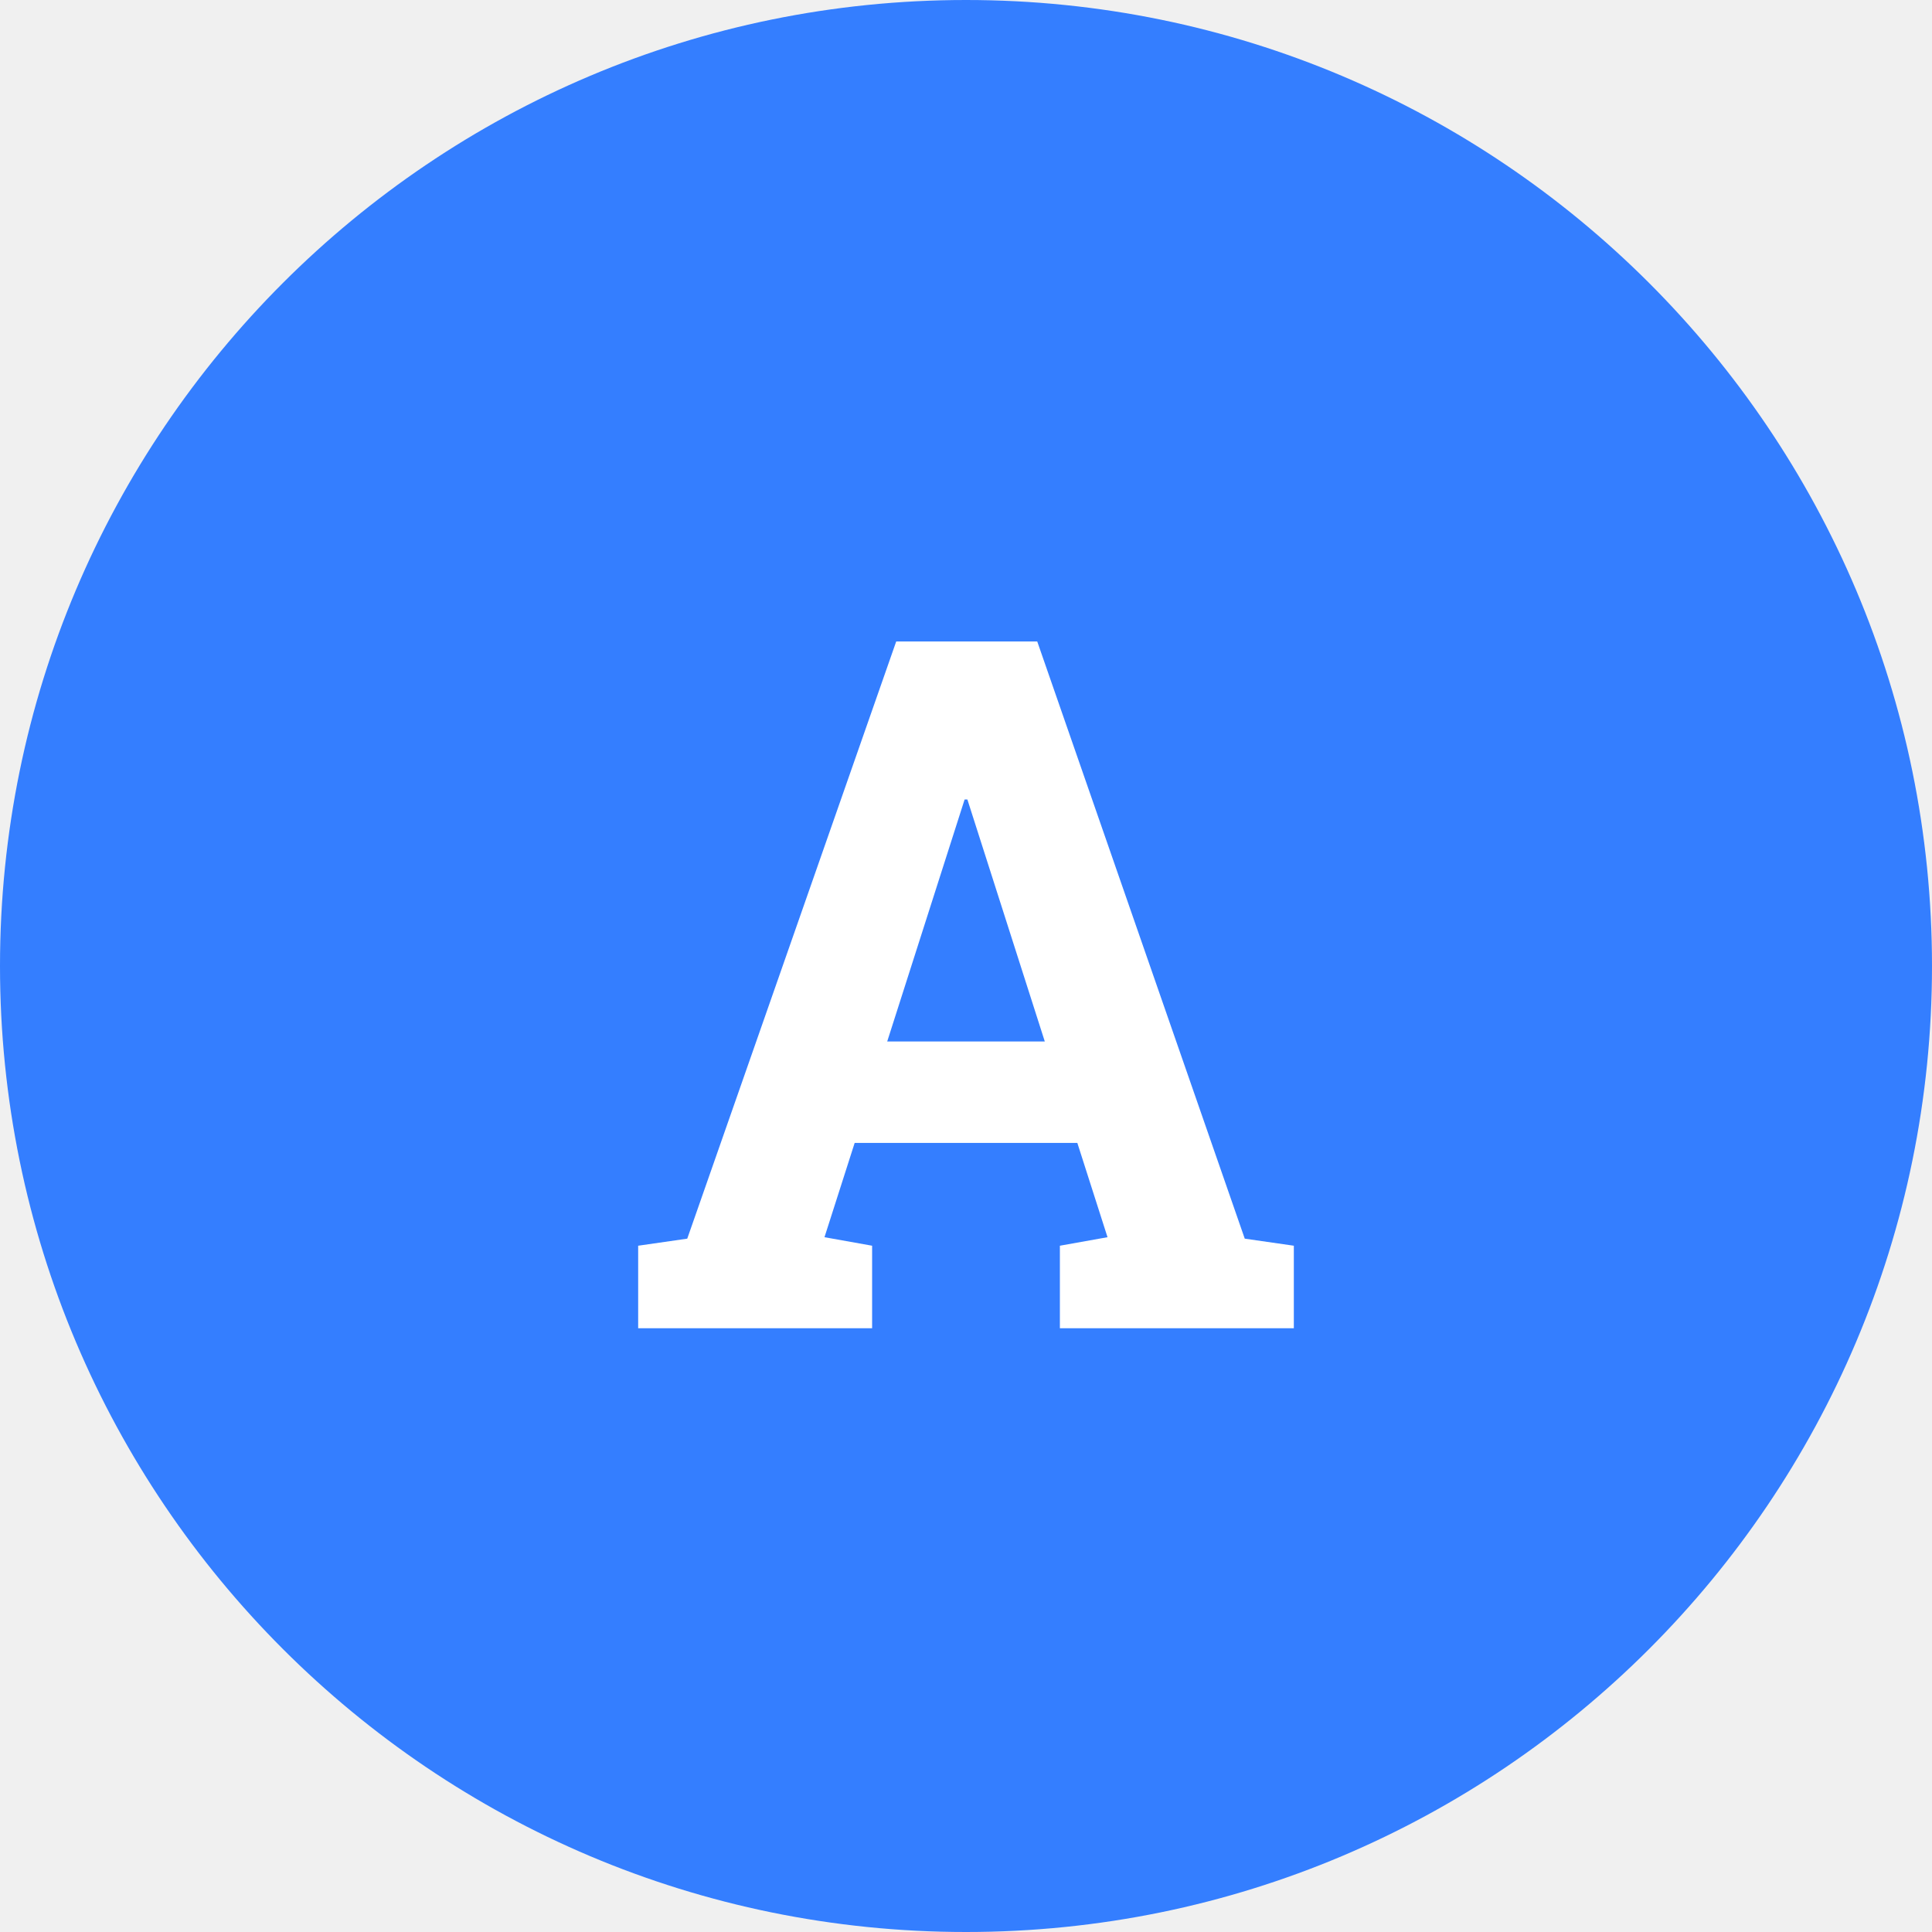
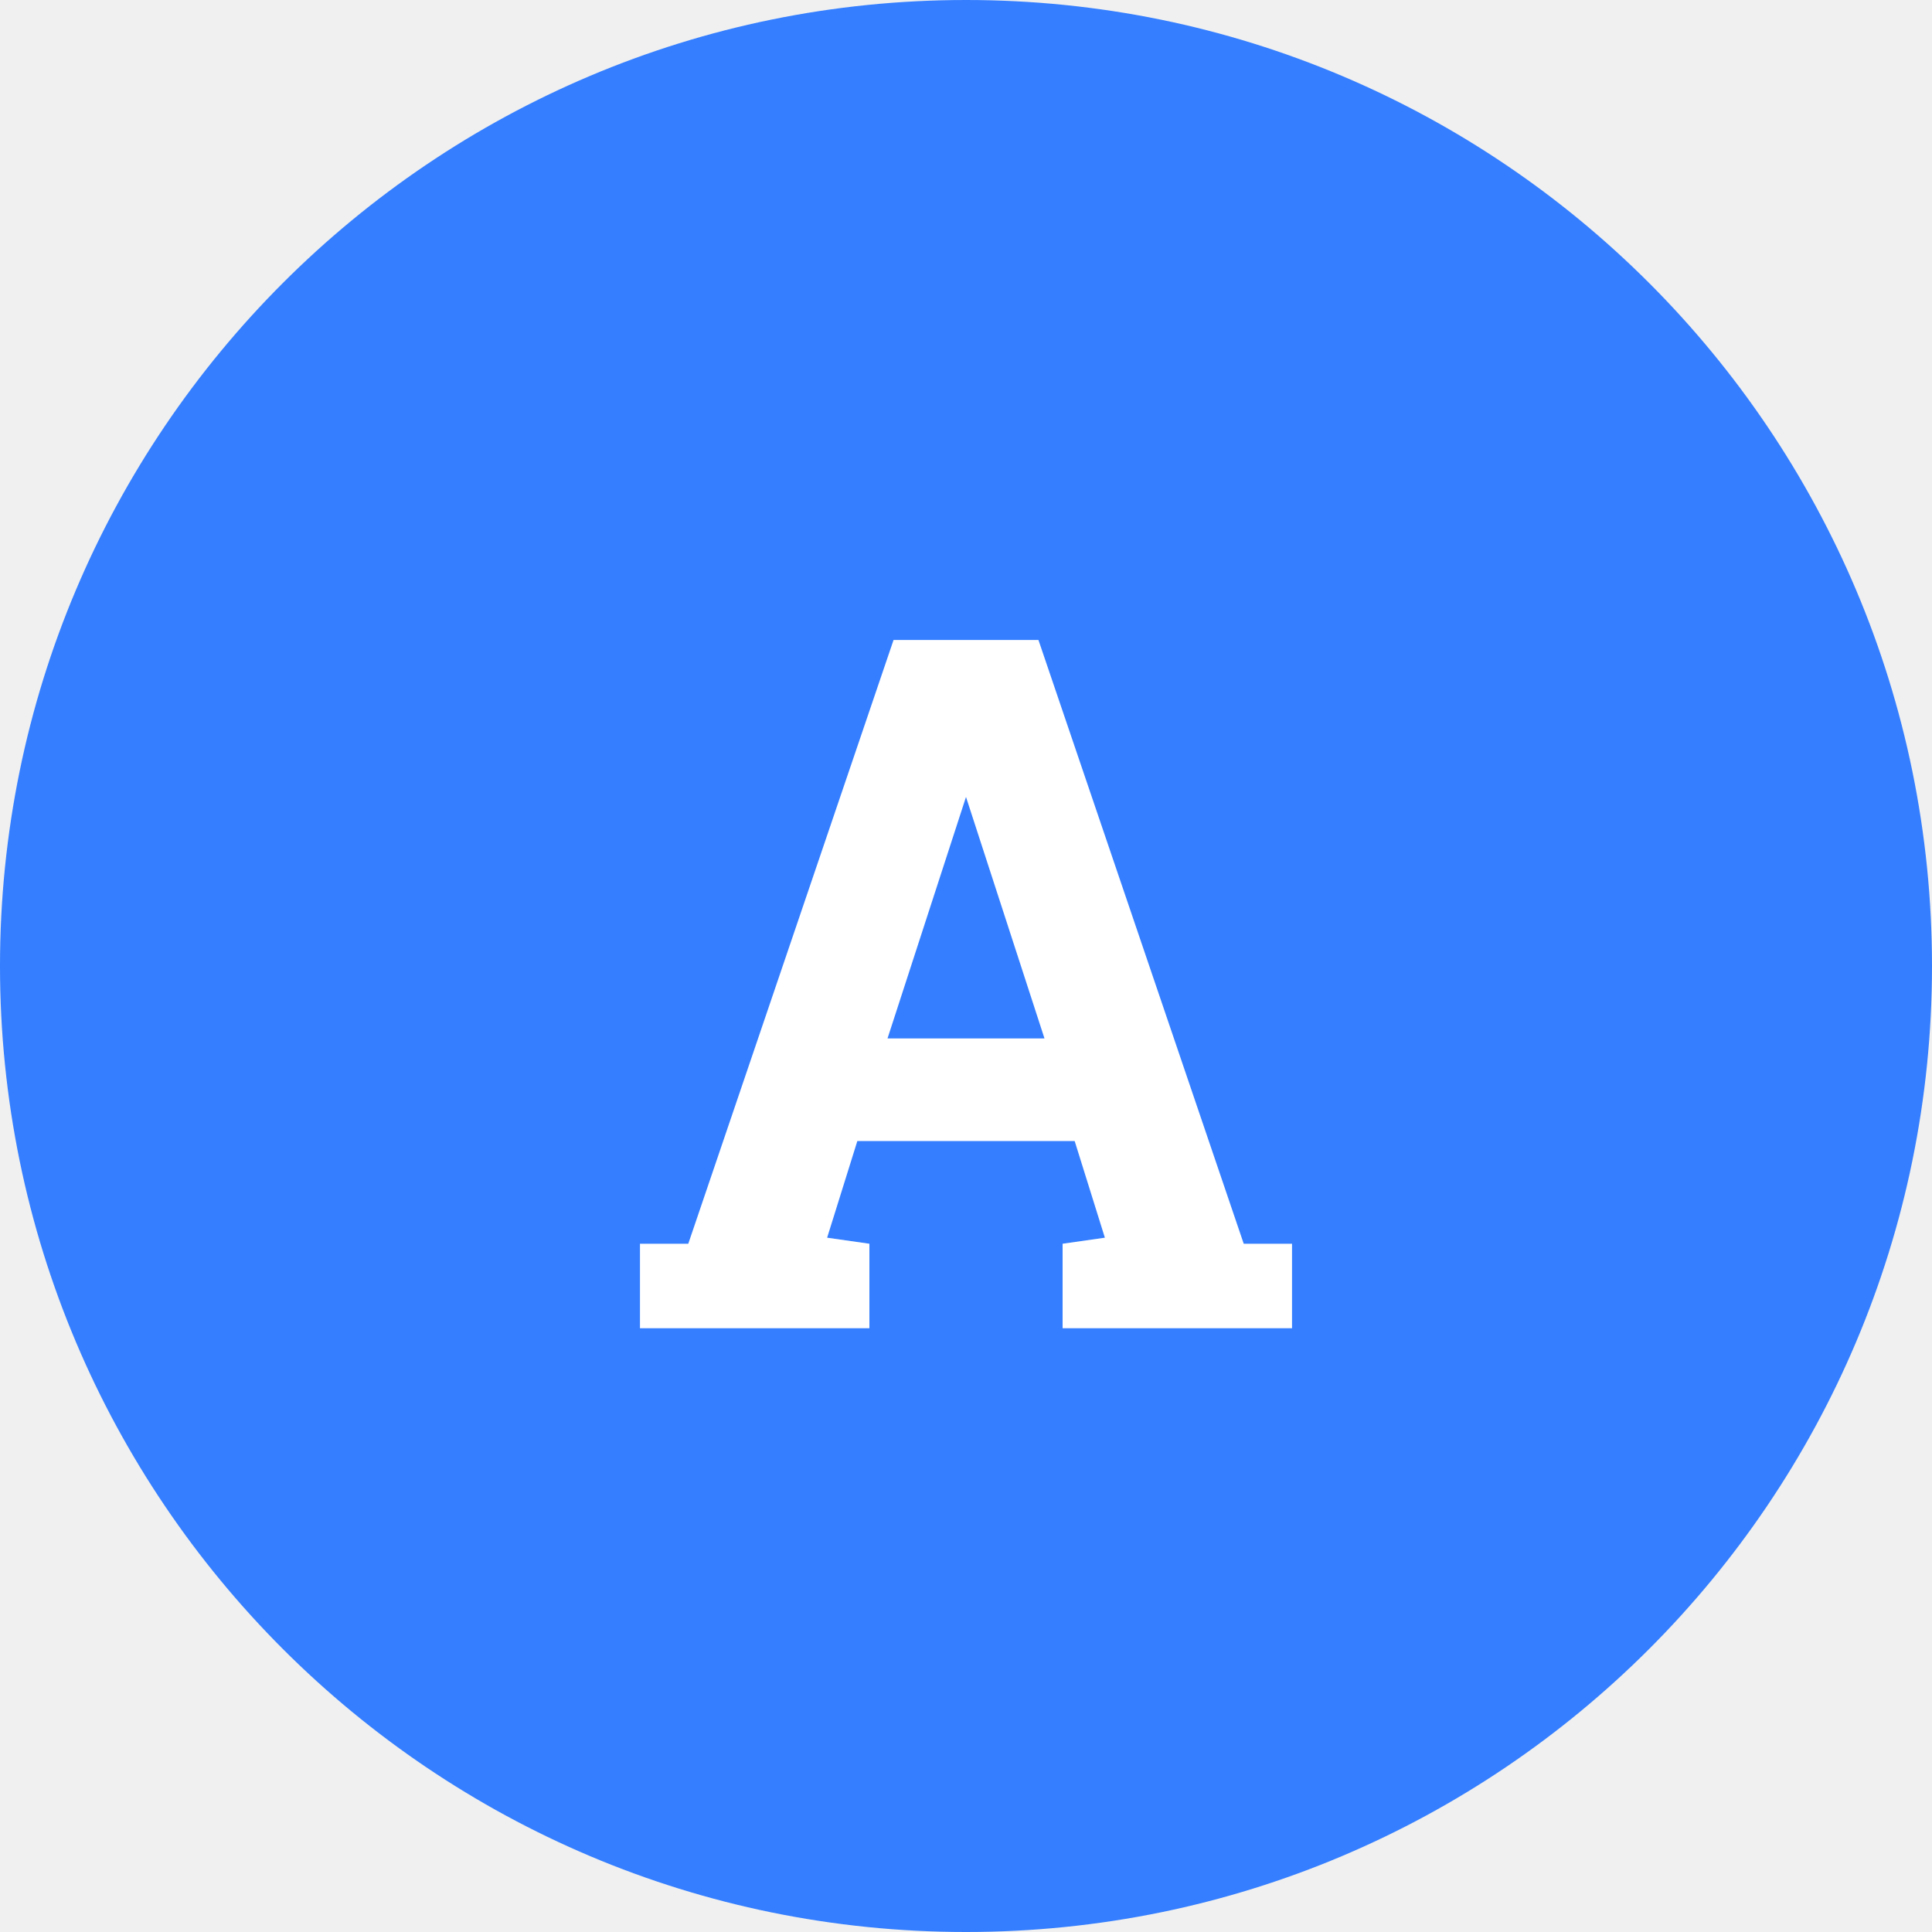
- <svg xmlns="http://www.w3.org/2000/svg" width="32" height="32" viewBox="0 0 32 32" fill="none">
-   <rect width="32" height="32" rx="16" fill="#347EFF" />
-   <path d="M10.57 20.633L11.383 20.516L14.844 10.625H17.18L20.617 20.516L21.43 20.633V22H17.555V20.633L18.344 20.492L17.844 18.93H14.156L13.656 20.492L14.445 20.633V22H10.57V20.633ZM14.695 17.25H17.305L16.023 13.242H15.977L14.695 17.25Z" fill="white" />
+ <svg xmlns="http://www.w3.org/2000/svg" fill="none" viewBox="0 0 32 32">
+   <rect width="32" height="32" fill="#347EFF" rx="16" />
+   <path fill="#fff" d="M10.6 20.6h.8l3.4-10h2.4l3.4 10h.8V22h-3.8v-1.4l.7-.1-.5-1.6h-3.6l-.5 1.6.7.1V22h-3.8v-1.4zm4.1-3.4h2.6l-1.3-4-1.3 4z" />
</svg>
